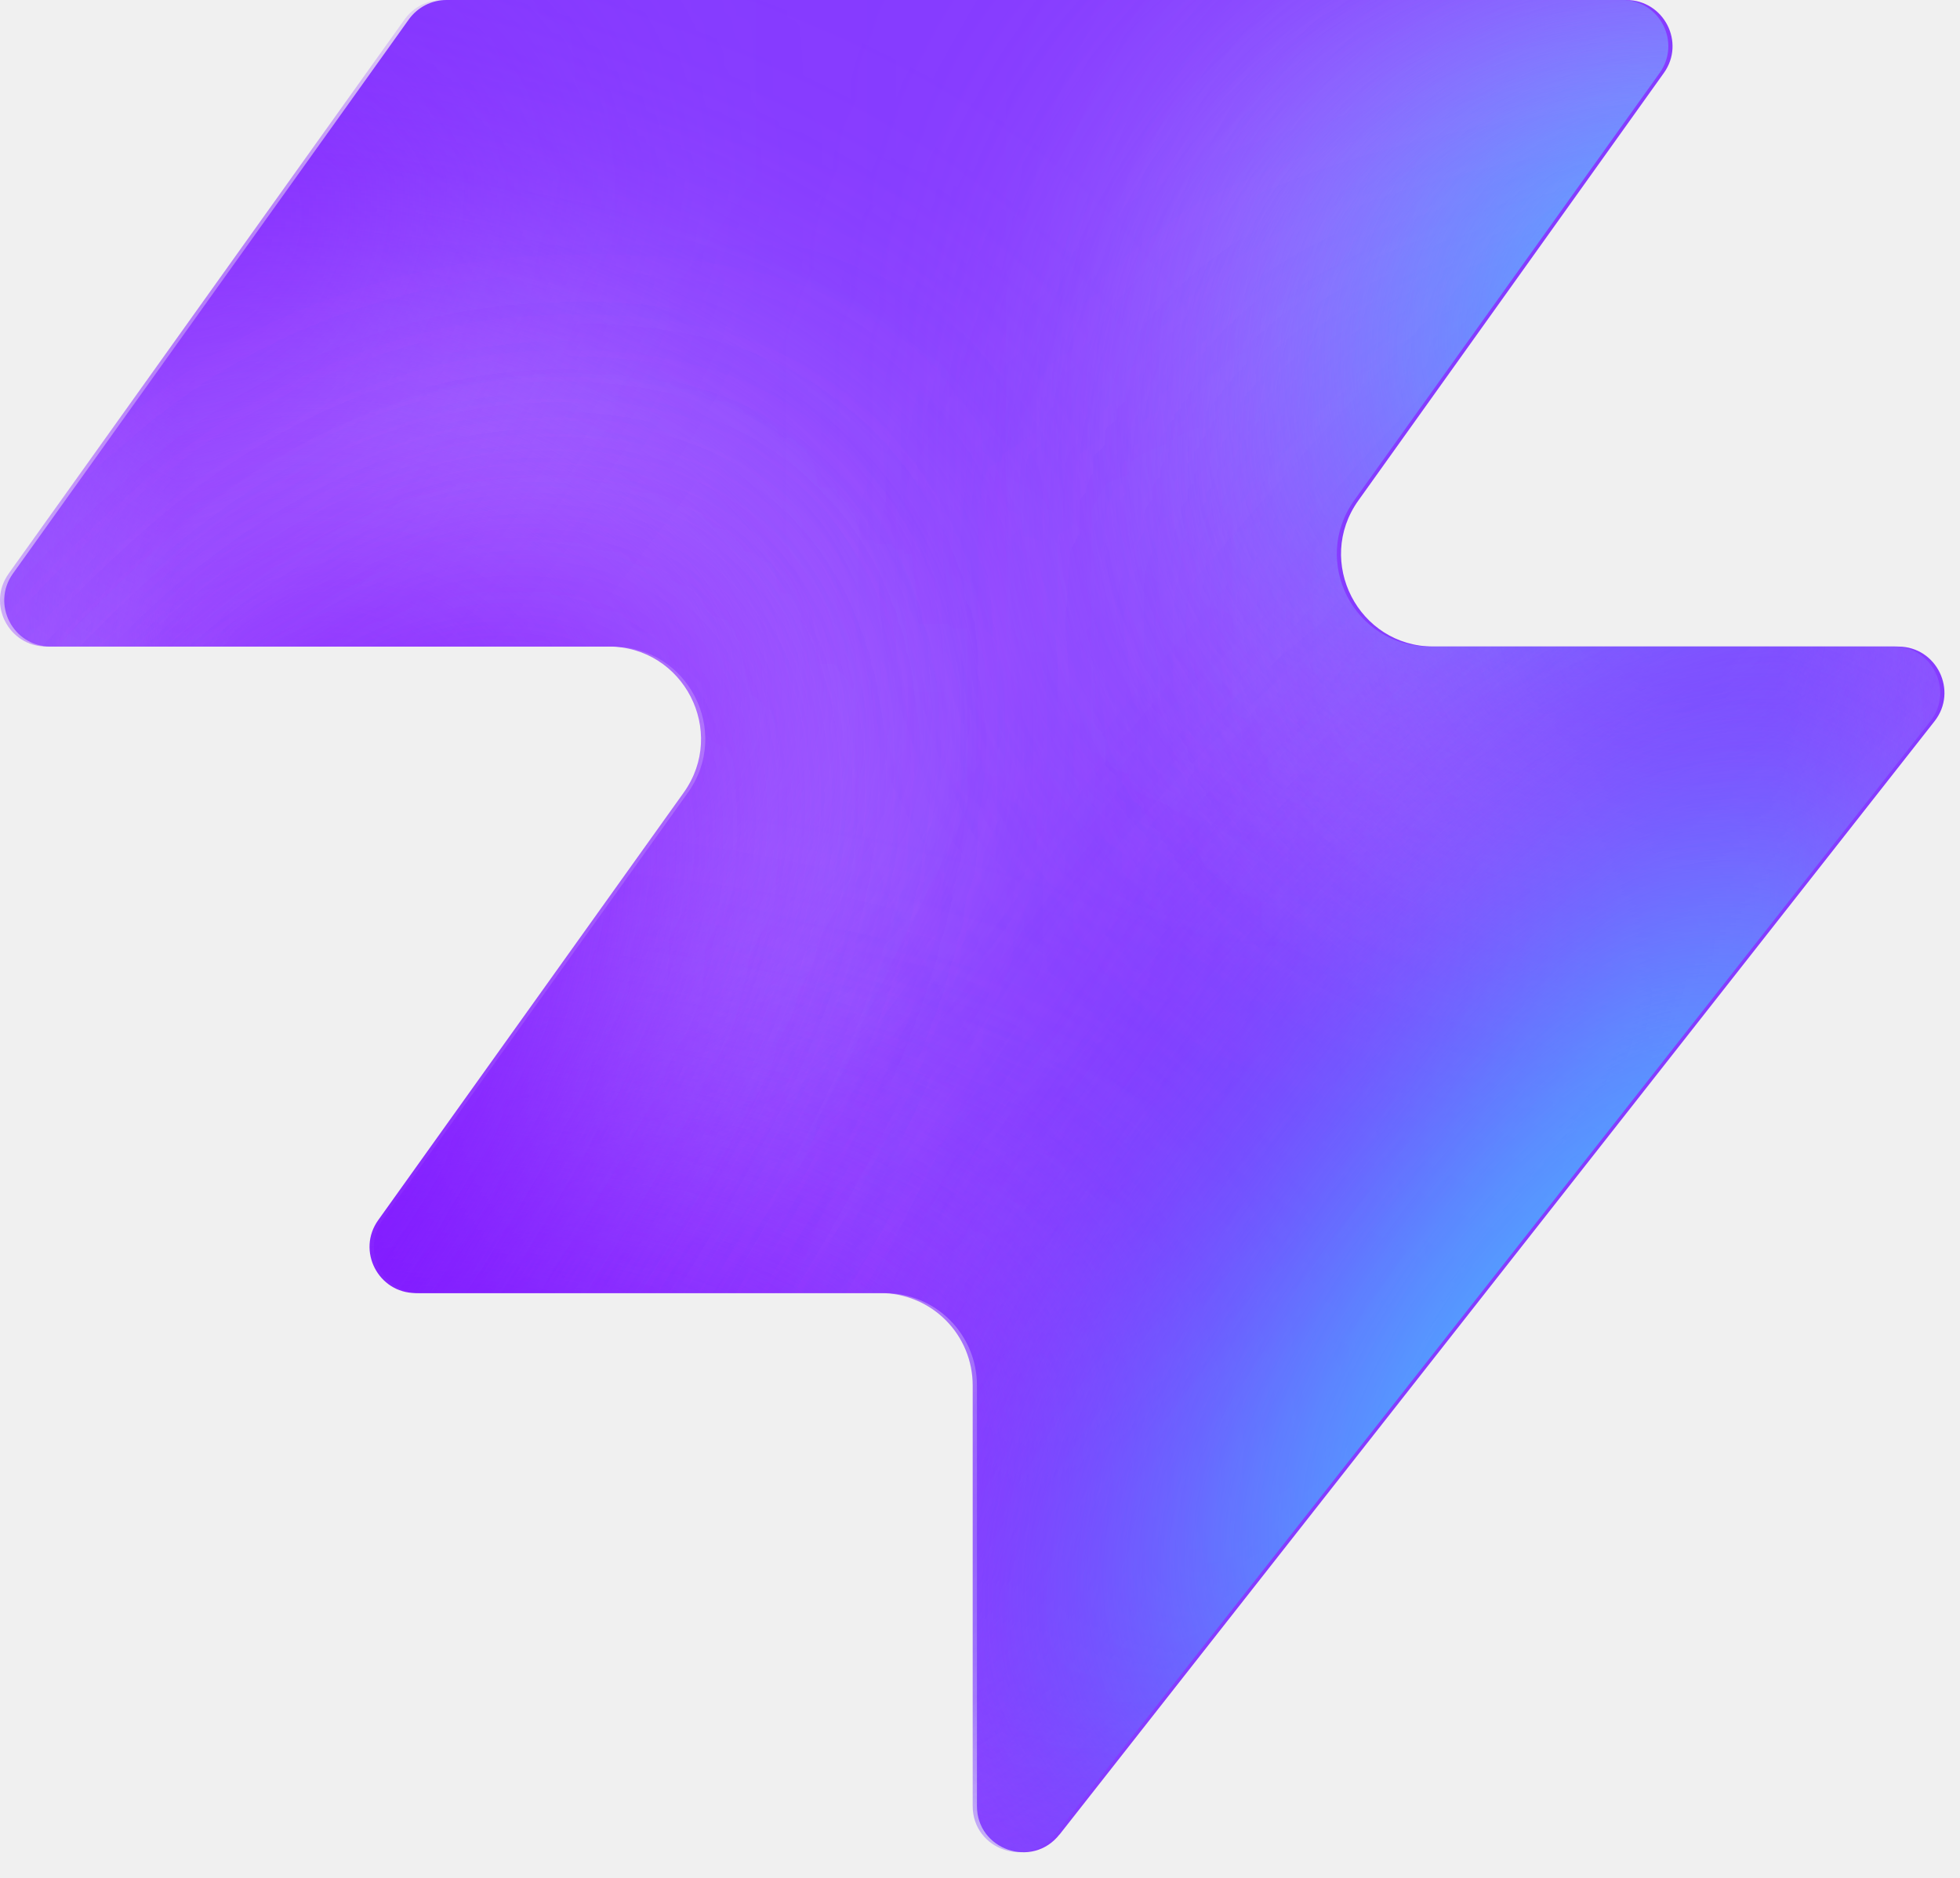
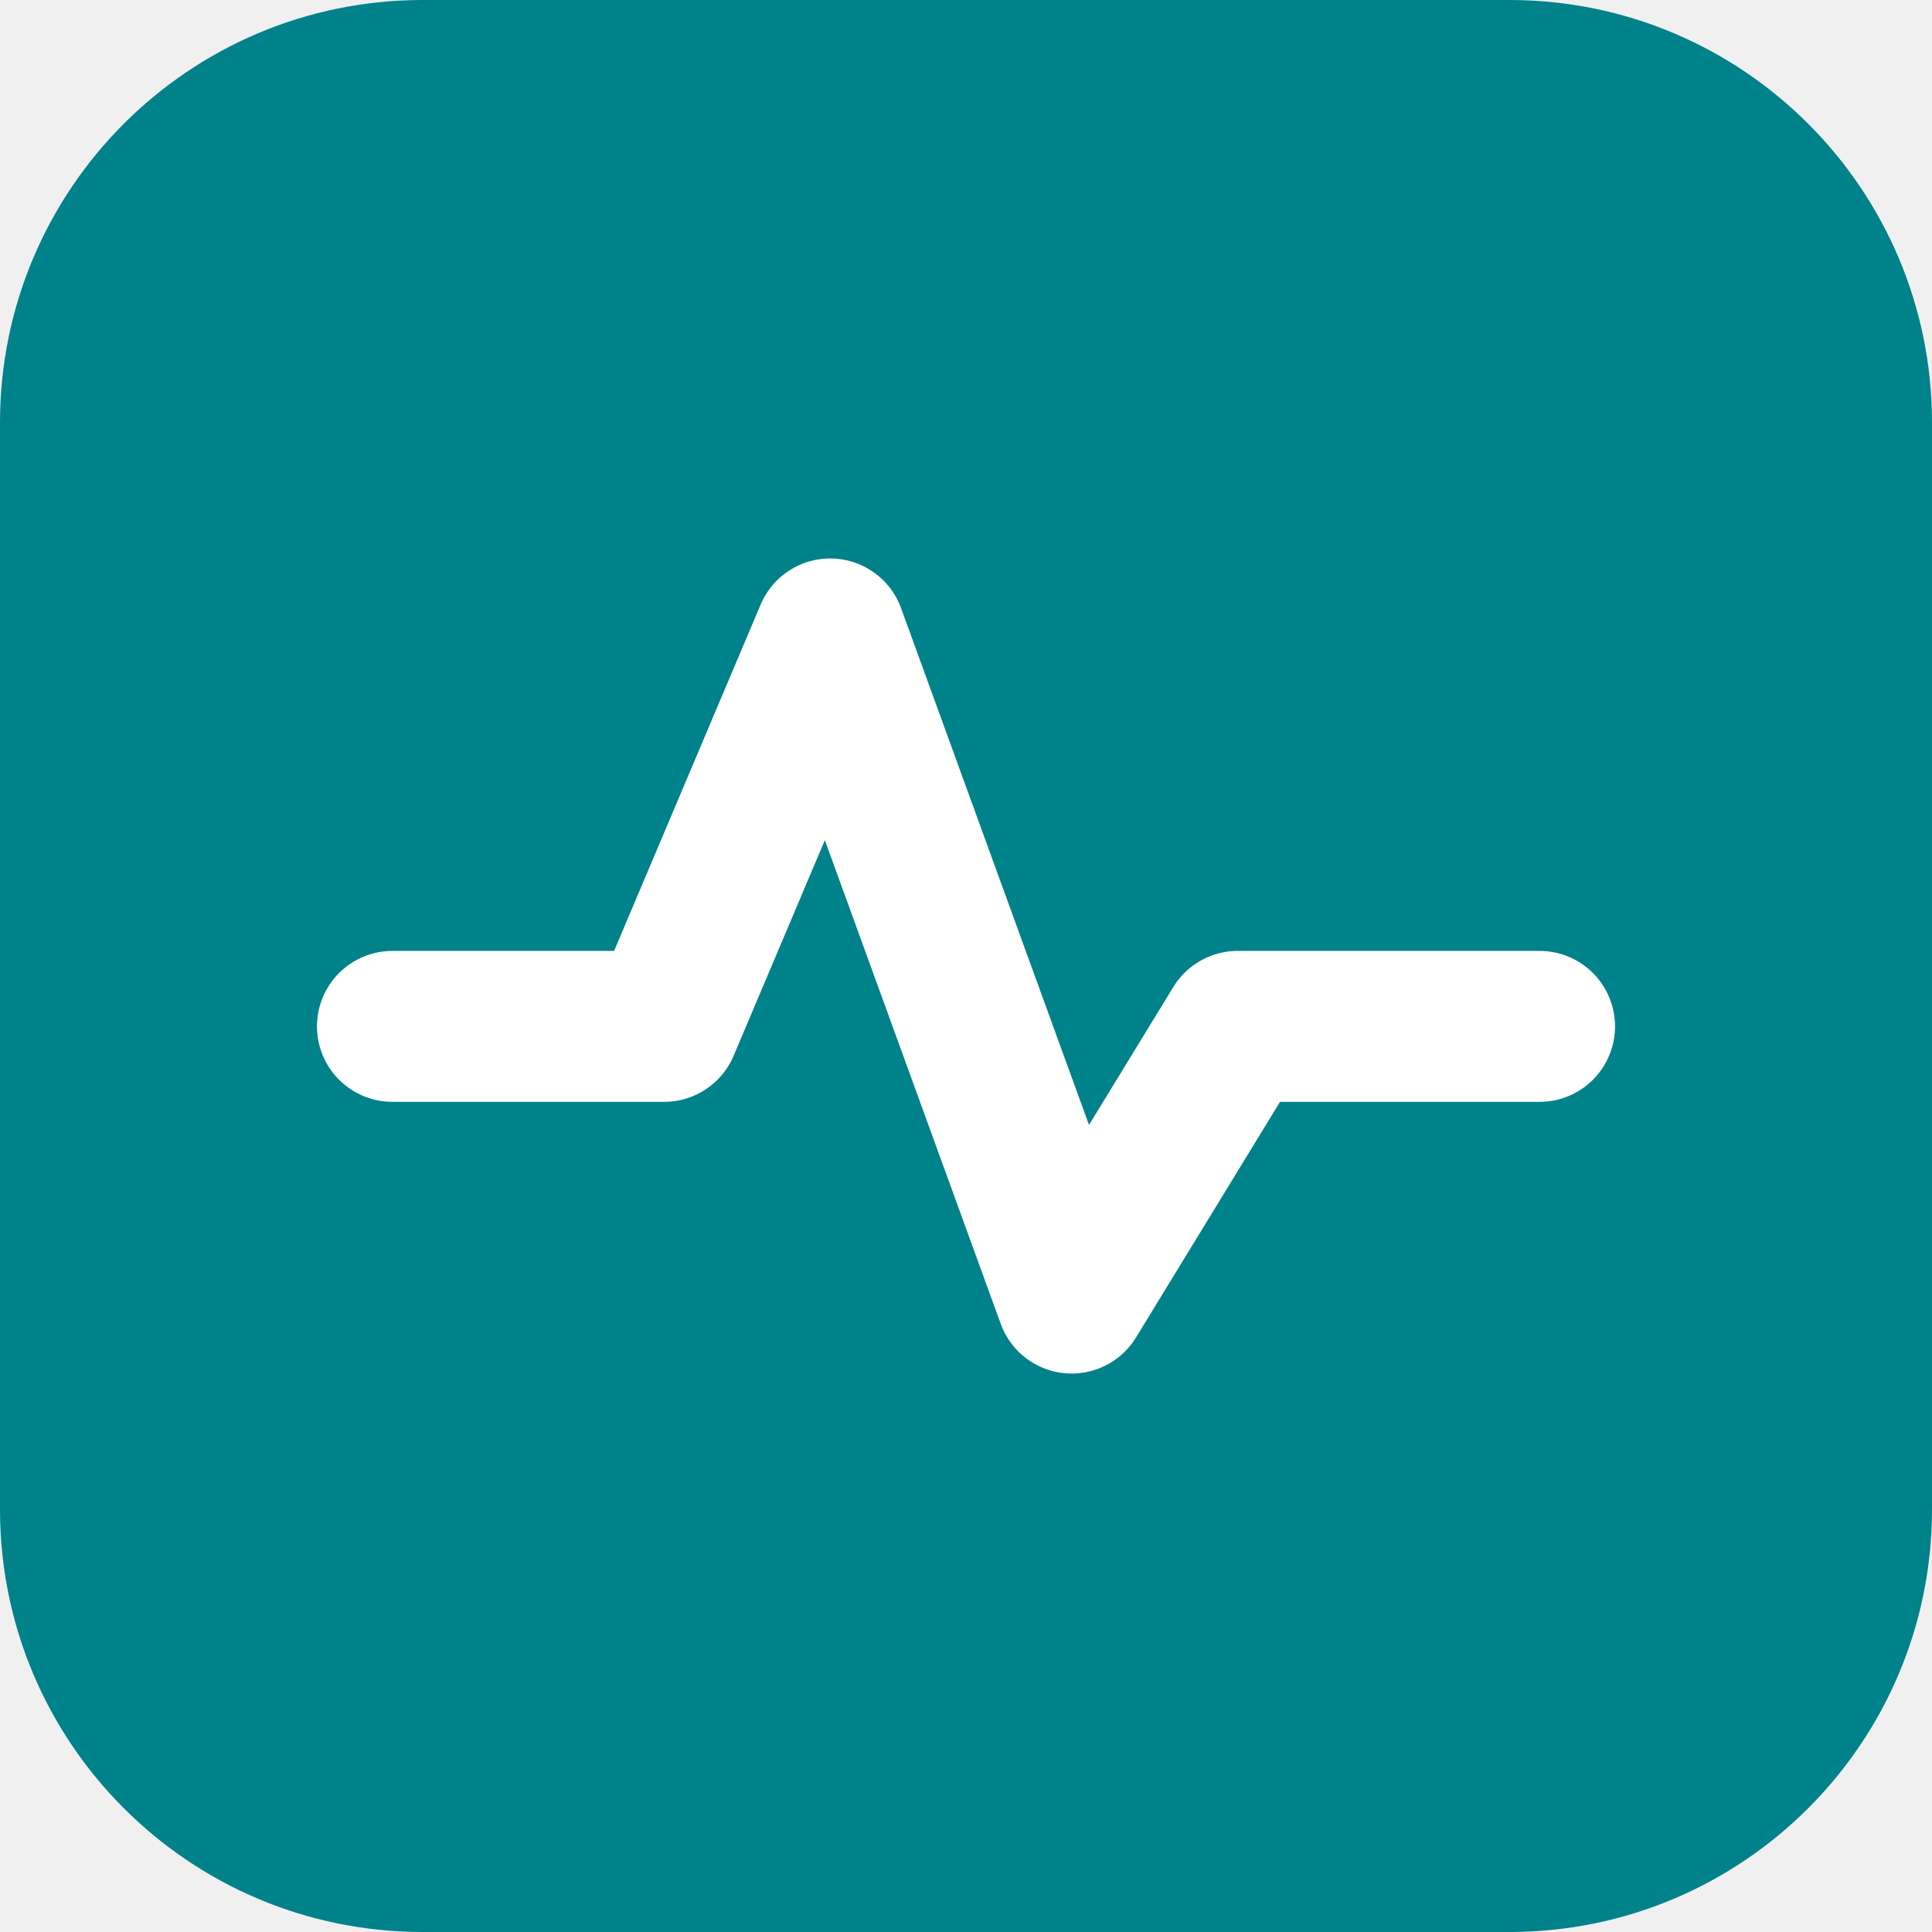
- <svg xmlns="http://www.w3.org/2000/svg" width="48" height="46" fill="none" viewBox="0 0 48 46">
-   <path fill="#863bff" d="M25.946 44.938c-.664.845-2.021.375-2.021-.698V33.937a2.26 2.26 0 0 0-2.262-2.262H10.287c-.92 0-1.456-1.04-.92-1.788l7.48-10.471c1.07-1.497 0-3.578-1.842-3.578H1.237c-.92 0-1.456-1.04-.92-1.788L10.013.474c.214-.297.556-.474.92-.474h28.894c.92 0 1.456 1.04.92 1.788l-7.48 10.471c-1.07 1.498 0 3.579 1.842 3.579h11.377c.943 0 1.473 1.088.89 1.83L25.947 44.94z" style="fill:#863bff;fill:color(display-p3 .525 .23 1);fill-opacity:1" />
-   <mask id="a" width="48" height="46" x="0" y="0" maskUnits="userSpaceOnUse" style="mask-type:alpha">
-     <path fill="#000" d="M25.842 44.938c-.664.844-2.021.375-2.021-.698V33.937a2.26 2.26 0 0 0-2.262-2.262H10.183c-.92 0-1.456-1.04-.92-1.788l7.48-10.471c1.07-1.498 0-3.579-1.842-3.579H1.133c-.92 0-1.456-1.04-.92-1.787L9.91.473c.214-.297.556-.474.92-.474h28.894c.92 0 1.456 1.04.92 1.788l-7.48 10.471c-1.07 1.498 0 3.578 1.842 3.578h11.377c.943 0 1.473 1.088.89 1.832L25.843 44.94z" style="fill:#000;fill-opacity:1" />
-   </mask>
-   <g mask="url(#a)">
-     <g filter="url(#b)">
-       <ellipse cx="5.508" cy="14.704" fill="#ede6ff" rx="5.508" ry="14.704" style="fill:#ede6ff;fill:color(display-p3 .927 .903 1);fill-opacity:1" transform="matrix(.00324 1 1 -.00324 -4.47 31.516)" />
-     </g>
-     <g filter="url(#c)">
-       <ellipse cx="10.399" cy="29.851" fill="#ede6ff" rx="10.399" ry="29.851" style="fill:#ede6ff;fill:color(display-p3 .927 .903 1);fill-opacity:1" transform="matrix(.00324 1 1 -.00324 -39.328 7.883)" />
-     </g>
-     <g filter="url(#d)">
-       <ellipse cx="5.508" cy="30.487" fill="#7e14ff" rx="5.508" ry="30.487" style="fill:#7e14ff;fill:color(display-p3 .492 .077 1);fill-opacity:1" transform="rotate(89.814 -25.913 -14.639)scale(1 -1)" />
-     </g>
-     <g filter="url(#e)">
-       <ellipse cx="5.508" cy="30.599" fill="#7e14ff" rx="5.508" ry="30.599" style="fill:#7e14ff;fill:color(display-p3 .492 .077 1);fill-opacity:1" transform="rotate(89.814 -32.644 -3.334)scale(1 -1)" />
-     </g>
-     <g filter="url(#f)">
-       <ellipse cx="5.508" cy="30.599" fill="#7e14ff" rx="5.508" ry="30.599" style="fill:#7e14ff;fill:color(display-p3 .492 .077 1);fill-opacity:1" transform="matrix(.00324 1 1 -.00324 -34.34 30.47)" />
-     </g>
-     <g filter="url(#g)">
-       <ellipse cx="14.072" cy="22.078" fill="#ede6ff" rx="14.072" ry="22.078" style="fill:#ede6ff;fill:color(display-p3 .927 .903 1);fill-opacity:1" transform="rotate(93.35 24.506 48.493)scale(-1 1)" />
-     </g>
-     <g filter="url(#h)">
-       <ellipse cx="3.47" cy="21.501" fill="#7e14ff" rx="3.47" ry="21.501" style="fill:#7e14ff;fill:color(display-p3 .492 .077 1);fill-opacity:1" transform="rotate(89.009 28.708 47.59)scale(-1 1)" />
-     </g>
-     <g filter="url(#i)">
-       <ellipse cx="3.47" cy="21.501" fill="#7e14ff" rx="3.47" ry="21.501" style="fill:#7e14ff;fill:color(display-p3 .492 .077 1);fill-opacity:1" transform="rotate(89.009 28.708 47.59)scale(-1 1)" />
-     </g>
-     <g filter="url(#j)">
-       <ellipse cx=".387" cy="8.972" fill="#7e14ff" rx="4.407" ry="29.108" style="fill:#7e14ff;fill:color(display-p3 .492 .077 1);fill-opacity:1" transform="rotate(39.51 .387 8.972)" />
-     </g>
-     <g filter="url(#k)">
-       <ellipse cx="47.523" cy="-6.092" fill="#7e14ff" rx="4.407" ry="29.108" style="fill:#7e14ff;fill:color(display-p3 .492 .077 1);fill-opacity:1" transform="rotate(37.892 47.523 -6.092)" />
-     </g>
-     <g filter="url(#l)">
-       <ellipse cx="41.412" cy="6.333" fill="#47bfff" rx="5.971" ry="9.665" style="fill:#47bfff;fill:color(display-p3 .28 .748 1);fill-opacity:1" transform="rotate(37.892 41.412 6.333)" />
-     </g>
-     <g filter="url(#m)">
-       <ellipse cx="-1.879" cy="38.332" fill="#7e14ff" rx="4.407" ry="29.108" style="fill:#7e14ff;fill:color(display-p3 .492 .077 1);fill-opacity:1" transform="rotate(37.892 -1.88 38.332)" />
-     </g>
-     <g filter="url(#n)">
-       <ellipse cx="-1.879" cy="38.332" fill="#7e14ff" rx="4.407" ry="29.108" style="fill:#7e14ff;fill:color(display-p3 .492 .077 1);fill-opacity:1" transform="rotate(37.892 -1.88 38.332)" />
-     </g>
-     <g filter="url(#o)">
-       <ellipse cx="35.651" cy="29.907" fill="#7e14ff" rx="4.407" ry="29.108" style="fill:#7e14ff;fill:color(display-p3 .492 .077 1);fill-opacity:1" transform="rotate(37.892 35.651 29.907)" />
-     </g>
-     <g filter="url(#p)">
-       <ellipse cx="38.418" cy="32.4" fill="#47bfff" rx="5.971" ry="15.297" style="fill:#47bfff;fill:color(display-p3 .28 .748 1);fill-opacity:1" transform="rotate(37.892 38.418 32.4)" />
-     </g>
-   </g>
-   <defs>
-     <filter id="b" width="60.045" height="41.654" x="-19.77" y="16.149" color-interpolation-filters="sRGB" filterUnits="userSpaceOnUse">
-       <feFlood flood-opacity="0" result="BackgroundImageFix" />
-       <feBlend in="SourceGraphic" in2="BackgroundImageFix" result="shape" />
-       <feGaussianBlur result="effect1_foregroundBlur_2002_17158" stdDeviation="7.659" />
-     </filter>
-     <filter id="c" width="90.34" height="51.437" x="-54.613" y="-7.533" color-interpolation-filters="sRGB" filterUnits="userSpaceOnUse">
-       <feFlood flood-opacity="0" result="BackgroundImageFix" />
-       <feBlend in="SourceGraphic" in2="BackgroundImageFix" result="shape" />
-       <feGaussianBlur result="effect1_foregroundBlur_2002_17158" stdDeviation="7.659" />
-     </filter>
-     <filter id="d" width="79.355" height="29.4" x="-49.64" y="2.03" color-interpolation-filters="sRGB" filterUnits="userSpaceOnUse">
-       <feFlood flood-opacity="0" result="BackgroundImageFix" />
-       <feBlend in="SourceGraphic" in2="BackgroundImageFix" result="shape" />
-       <feGaussianBlur result="effect1_foregroundBlur_2002_17158" stdDeviation="4.596" />
-     </filter>
-     <filter id="e" width="79.579" height="29.4" x="-45.045" y="20.029" color-interpolation-filters="sRGB" filterUnits="userSpaceOnUse">
-       <feFlood flood-opacity="0" result="BackgroundImageFix" />
-       <feBlend in="SourceGraphic" in2="BackgroundImageFix" result="shape" />
-       <feGaussianBlur result="effect1_foregroundBlur_2002_17158" stdDeviation="4.596" />
-     </filter>
-     <filter id="f" width="79.579" height="29.4" x="-43.513" y="21.178" color-interpolation-filters="sRGB" filterUnits="userSpaceOnUse">
-       <feFlood flood-opacity="0" result="BackgroundImageFix" />
-       <feBlend in="SourceGraphic" in2="BackgroundImageFix" result="shape" />
-       <feGaussianBlur result="effect1_foregroundBlur_2002_17158" stdDeviation="4.596" />
-     </filter>
-     <filter id="g" width="74.749" height="58.852" x="15.756" y="-17.901" color-interpolation-filters="sRGB" filterUnits="userSpaceOnUse">
-       <feFlood flood-opacity="0" result="BackgroundImageFix" />
-       <feBlend in="SourceGraphic" in2="BackgroundImageFix" result="shape" />
-       <feGaussianBlur result="effect1_foregroundBlur_2002_17158" stdDeviation="7.659" />
-     </filter>
-     <filter id="h" width="61.377" height="25.362" x="23.548" y="2.284" color-interpolation-filters="sRGB" filterUnits="userSpaceOnUse">
-       <feFlood flood-opacity="0" result="BackgroundImageFix" />
-       <feBlend in="SourceGraphic" in2="BackgroundImageFix" result="shape" />
-       <feGaussianBlur result="effect1_foregroundBlur_2002_17158" stdDeviation="4.596" />
-     </filter>
-     <filter id="i" width="61.377" height="25.362" x="23.548" y="2.284" color-interpolation-filters="sRGB" filterUnits="userSpaceOnUse">
-       <feFlood flood-opacity="0" result="BackgroundImageFix" />
-       <feBlend in="SourceGraphic" in2="BackgroundImageFix" result="shape" />
-       <feGaussianBlur result="effect1_foregroundBlur_2002_17158" stdDeviation="4.596" />
-     </filter>
-     <filter id="j" width="56.045" height="63.649" x="-27.636" y="-22.853" color-interpolation-filters="sRGB" filterUnits="userSpaceOnUse">
-       <feFlood flood-opacity="0" result="BackgroundImageFix" />
-       <feBlend in="SourceGraphic" in2="BackgroundImageFix" result="shape" />
-       <feGaussianBlur result="effect1_foregroundBlur_2002_17158" stdDeviation="4.596" />
-     </filter>
-     <filter id="k" width="54.814" height="64.646" x="20.116" y="-38.415" color-interpolation-filters="sRGB" filterUnits="userSpaceOnUse">
-       <feFlood flood-opacity="0" result="BackgroundImageFix" />
-       <feBlend in="SourceGraphic" in2="BackgroundImageFix" result="shape" />
-       <feGaussianBlur result="effect1_foregroundBlur_2002_17158" stdDeviation="4.596" />
-     </filter>
-     <filter id="l" width="33.541" height="35.313" x="24.641" y="-11.323" color-interpolation-filters="sRGB" filterUnits="userSpaceOnUse">
-       <feFlood flood-opacity="0" result="BackgroundImageFix" />
-       <feBlend in="SourceGraphic" in2="BackgroundImageFix" result="shape" />
-       <feGaussianBlur result="effect1_foregroundBlur_2002_17158" stdDeviation="4.596" />
-     </filter>
-     <filter id="m" width="54.814" height="64.646" x="-29.286" y="6.009" color-interpolation-filters="sRGB" filterUnits="userSpaceOnUse">
-       <feFlood flood-opacity="0" result="BackgroundImageFix" />
-       <feBlend in="SourceGraphic" in2="BackgroundImageFix" result="shape" />
-       <feGaussianBlur result="effect1_foregroundBlur_2002_17158" stdDeviation="4.596" />
-     </filter>
-     <filter id="n" width="54.814" height="64.646" x="-29.286" y="6.009" color-interpolation-filters="sRGB" filterUnits="userSpaceOnUse">
-       <feFlood flood-opacity="0" result="BackgroundImageFix" />
-       <feBlend in="SourceGraphic" in2="BackgroundImageFix" result="shape" />
-       <feGaussianBlur result="effect1_foregroundBlur_2002_17158" stdDeviation="4.596" />
-     </filter>
-     <filter id="o" width="54.814" height="64.646" x="8.244" y="-2.416" color-interpolation-filters="sRGB" filterUnits="userSpaceOnUse">
-       <feFlood flood-opacity="0" result="BackgroundImageFix" />
-       <feBlend in="SourceGraphic" in2="BackgroundImageFix" result="shape" />
-       <feGaussianBlur result="effect1_foregroundBlur_2002_17158" stdDeviation="4.596" />
-     </filter>
-     <filter id="p" width="39.409" height="43.623" x="18.713" y="10.588" color-interpolation-filters="sRGB" filterUnits="userSpaceOnUse">
-       <feFlood flood-opacity="0" result="BackgroundImageFix" />
-       <feBlend in="SourceGraphic" in2="BackgroundImageFix" result="shape" />
-       <feGaussianBlur result="effect1_foregroundBlur_2002_17158" stdDeviation="4.596" />
-     </filter>
-   </defs>
+ <svg xmlns="http://www.w3.org/2000/svg" viewBox="0 0 32 32">
+   <rect width="32" height="32" rx="7" fill="#00828a" />
+   <path d="M6.5 17h4.5l2.75-6.5 4 11 2.75-4.5h5" fill="none" stroke="#fff" stroke-width="2.5" stroke-linecap="round" stroke-linejoin="round" />
</svg>
